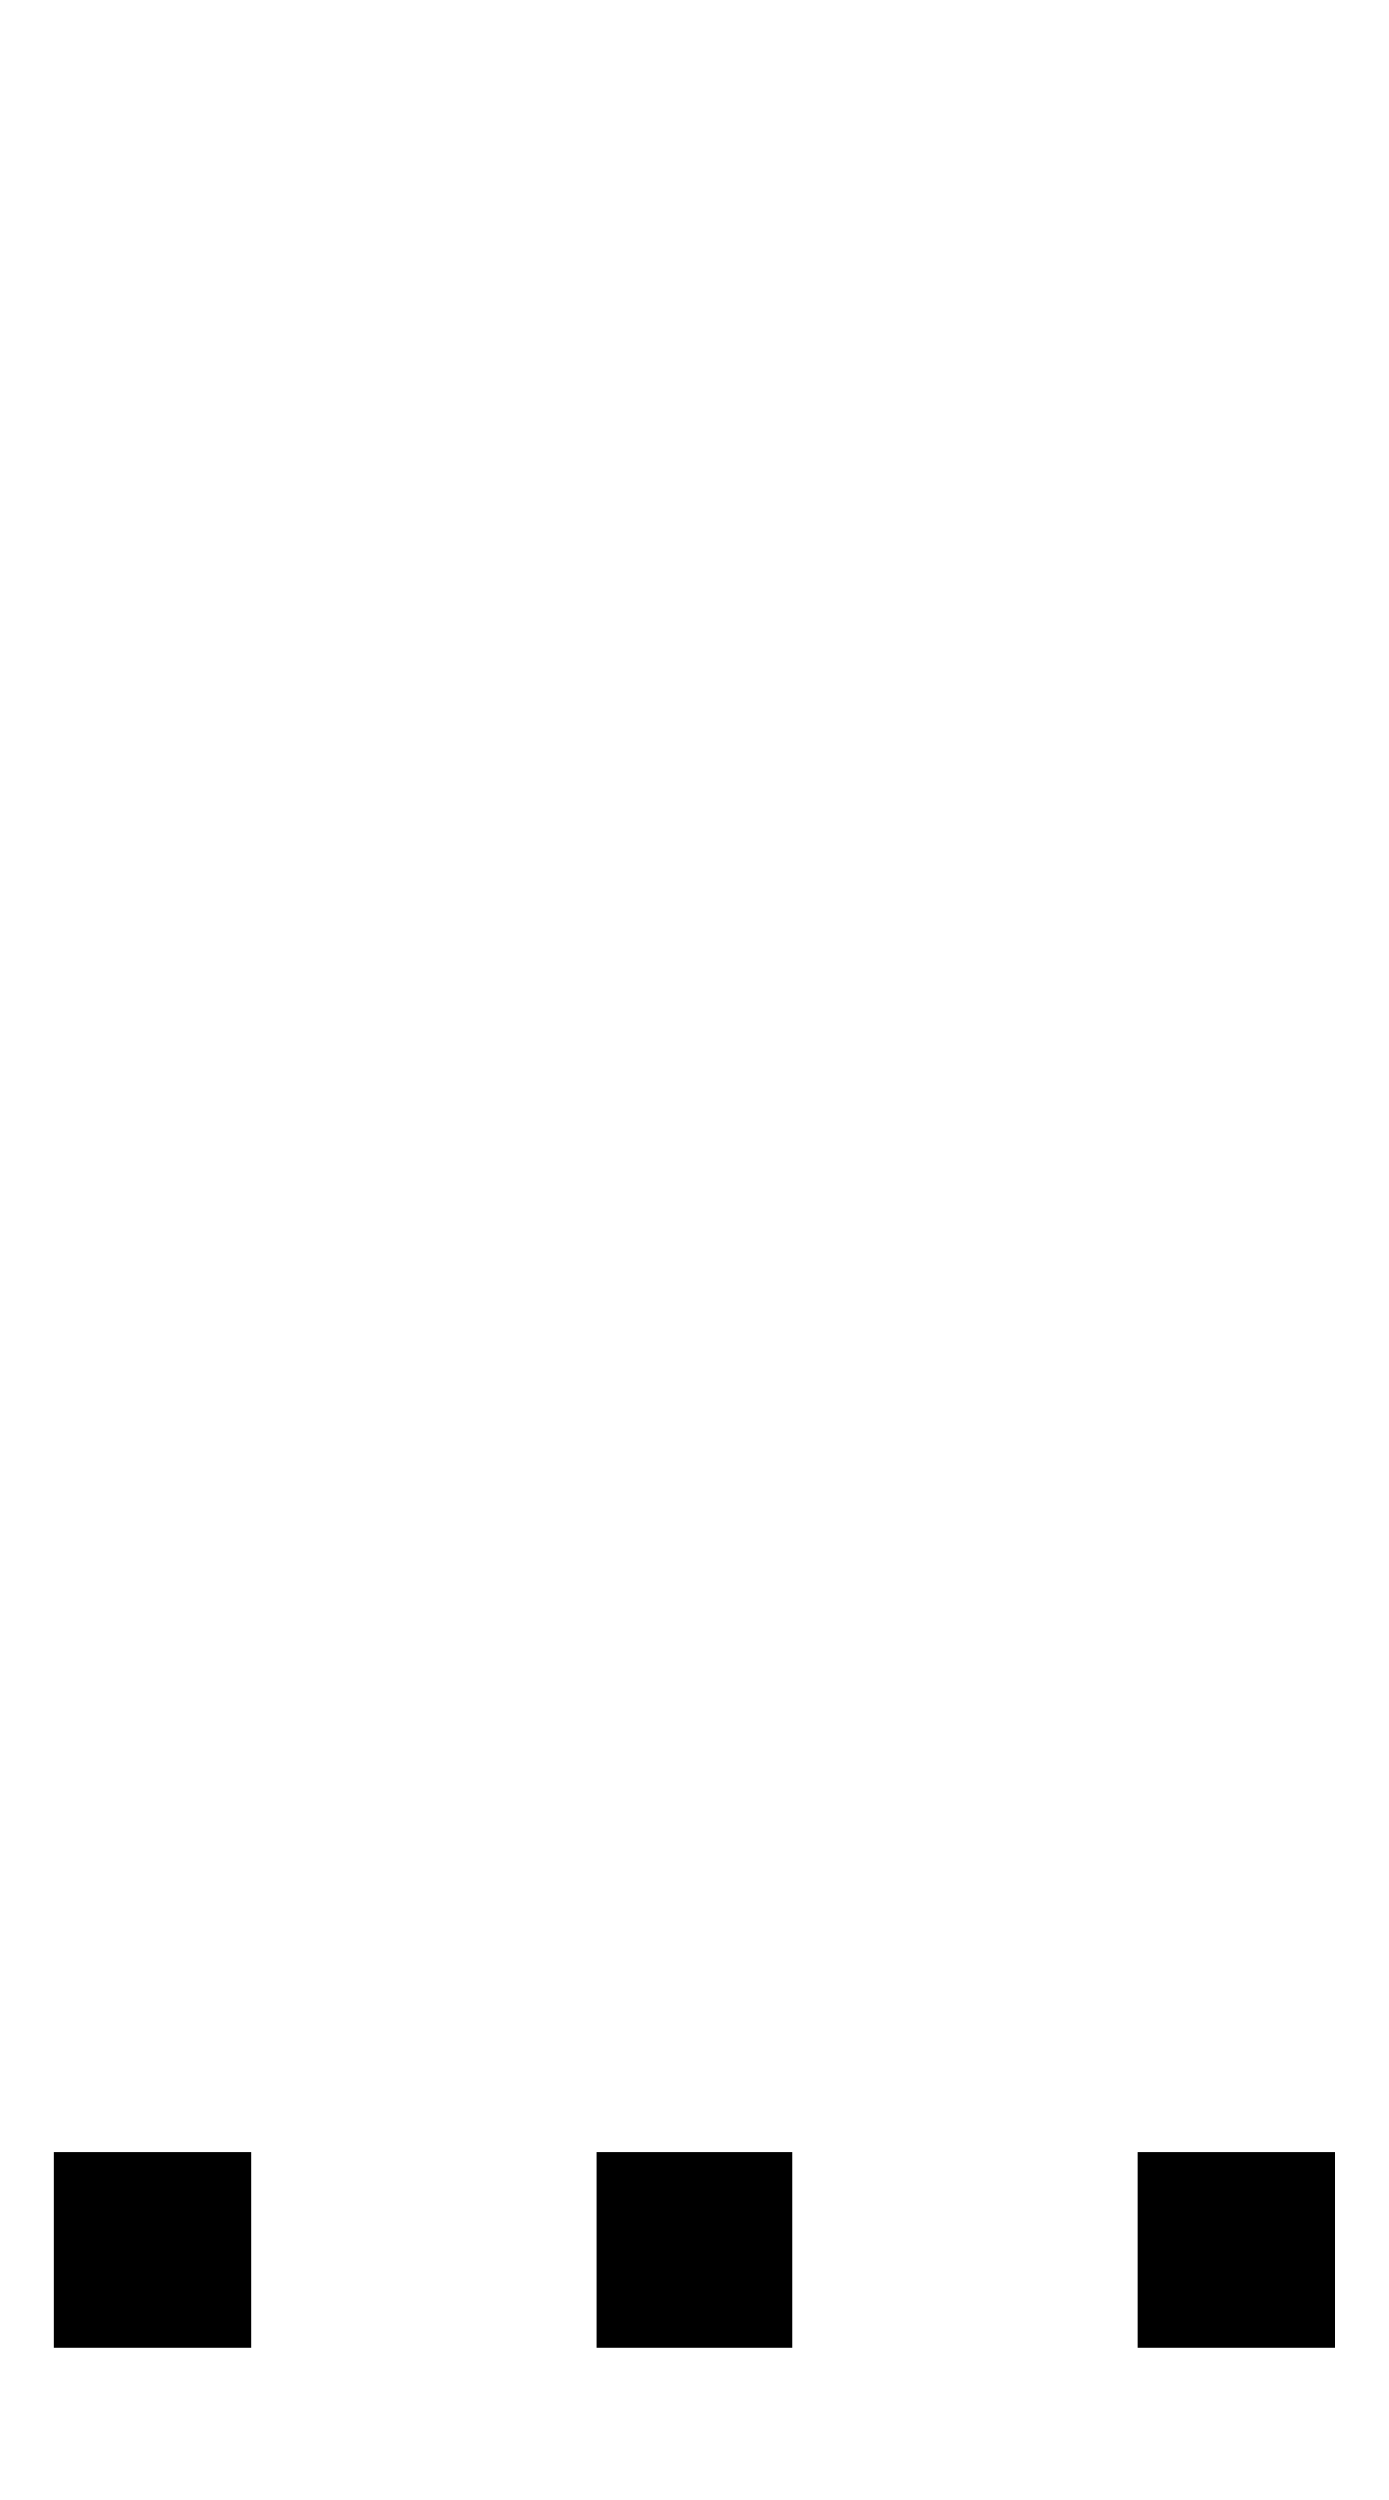
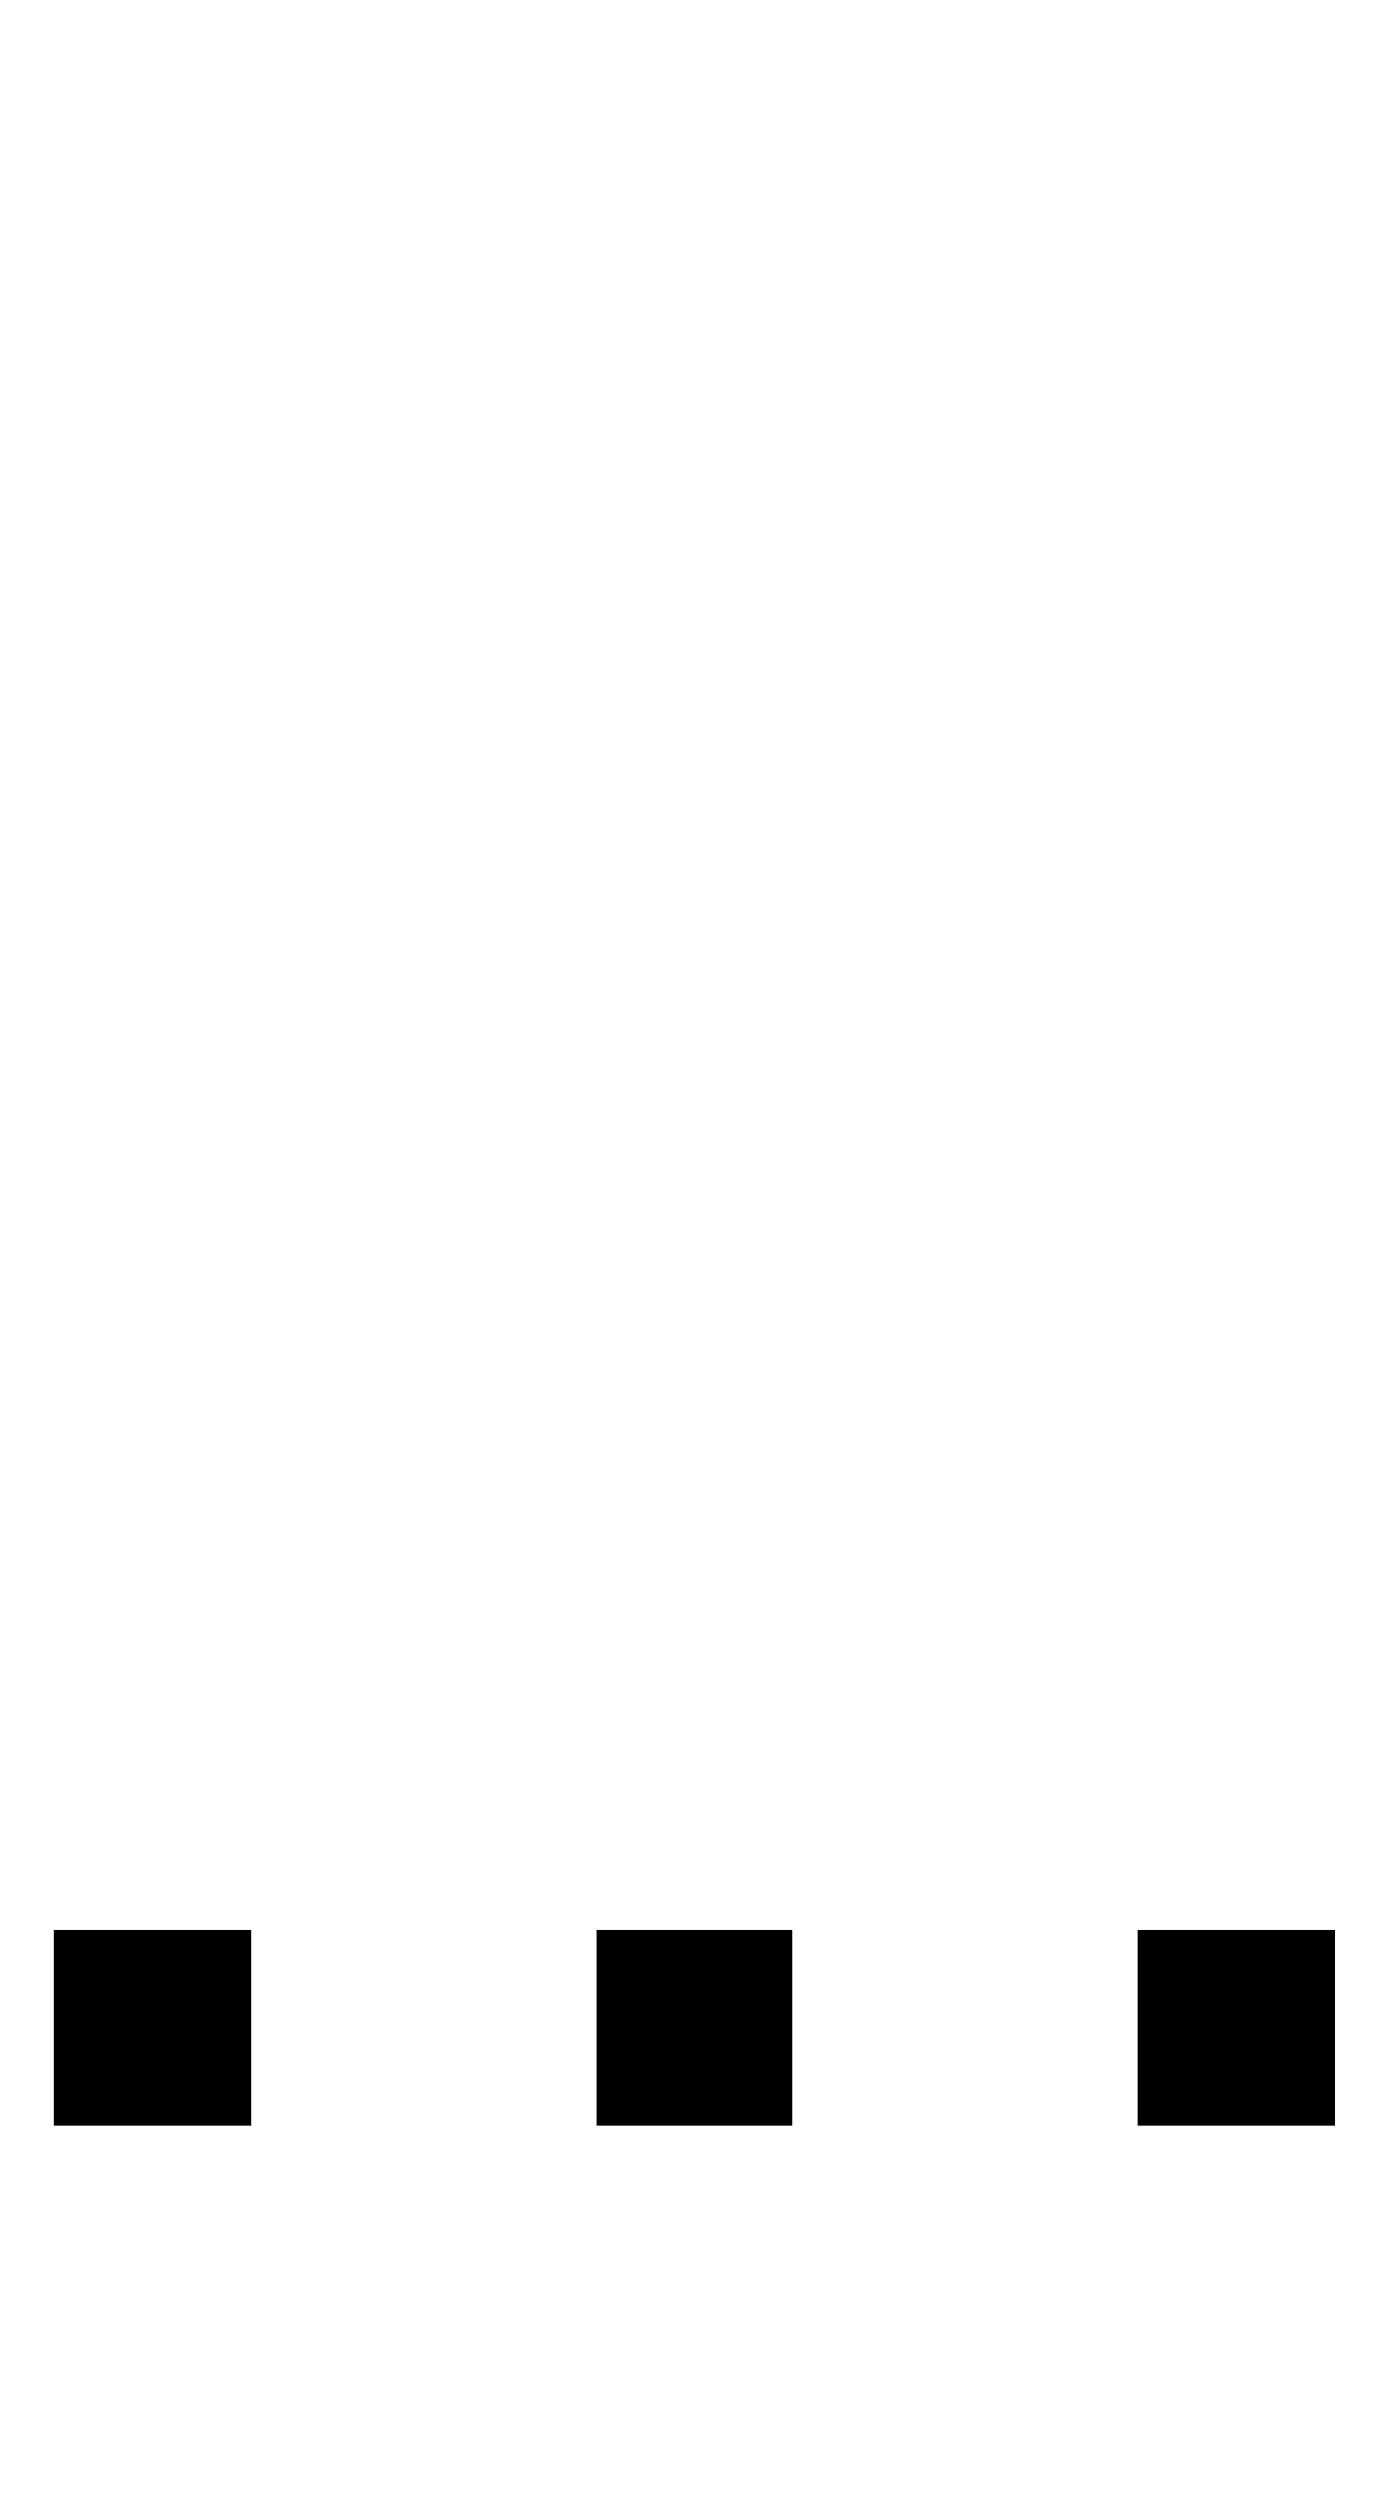
<svg xmlns="http://www.w3.org/2000/svg" width="25" height="45" viewBox="0 0 6.615 11.906" version="1.1" id="svg1">
  <defs id="defs1" />
  <g id="layer1" transform="translate(-4.663625,-6.406499)">
-     <path style="-inkscape-font-specification:'BIZ UDゴシック';stroke-width:0.265" d="m 4.92,16.656 h 0.94 v 0.932 H 4.92 Z m 2.585,0 h 0.932 v 0.932 H 7.505 Z m 2.577,0 h 0.94 v 0.932 h -0.94 z" id="text1" aria-label="…" />
+     <path style="-inkscape-font-specification:'BIZ UDゴシック';fill:#000000;stroke-width:0.265" d="m 4.92,15.598 h 0.94 v 0.932 H 4.92 Z m 2.585,0 h 0.932 v 0.932 H 7.505 Z m 2.577,0 h 0.94 v 0.932 h -0.94 z" id="text1" aria-label="…" />
  </g>
</svg>
